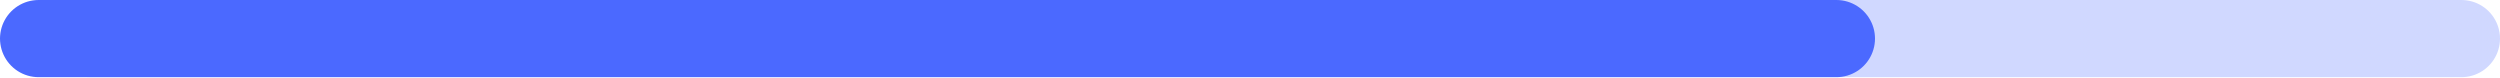
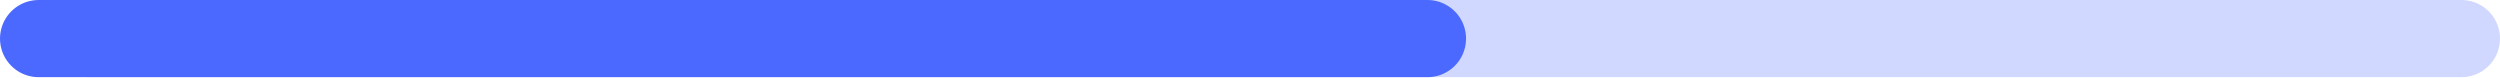
<svg xmlns="http://www.w3.org/2000/svg" width="972" height="30" viewBox="0 0 972 30" fill="none">
  <line x1="35" y1="15" x2="957" y2="15" stroke="#D0D8FF" stroke-width="30" stroke-linecap="round" />
-   <line x1="15" y1="15" x2="714" y2="15" stroke="#4B69FF" stroke-width="30" stroke-linecap="round" />
+   <line x1="15" y1="15" x2="555" y2="15" stroke="#4B69FF" stroke-width="30" stroke-linecap="round" />
</svg>
